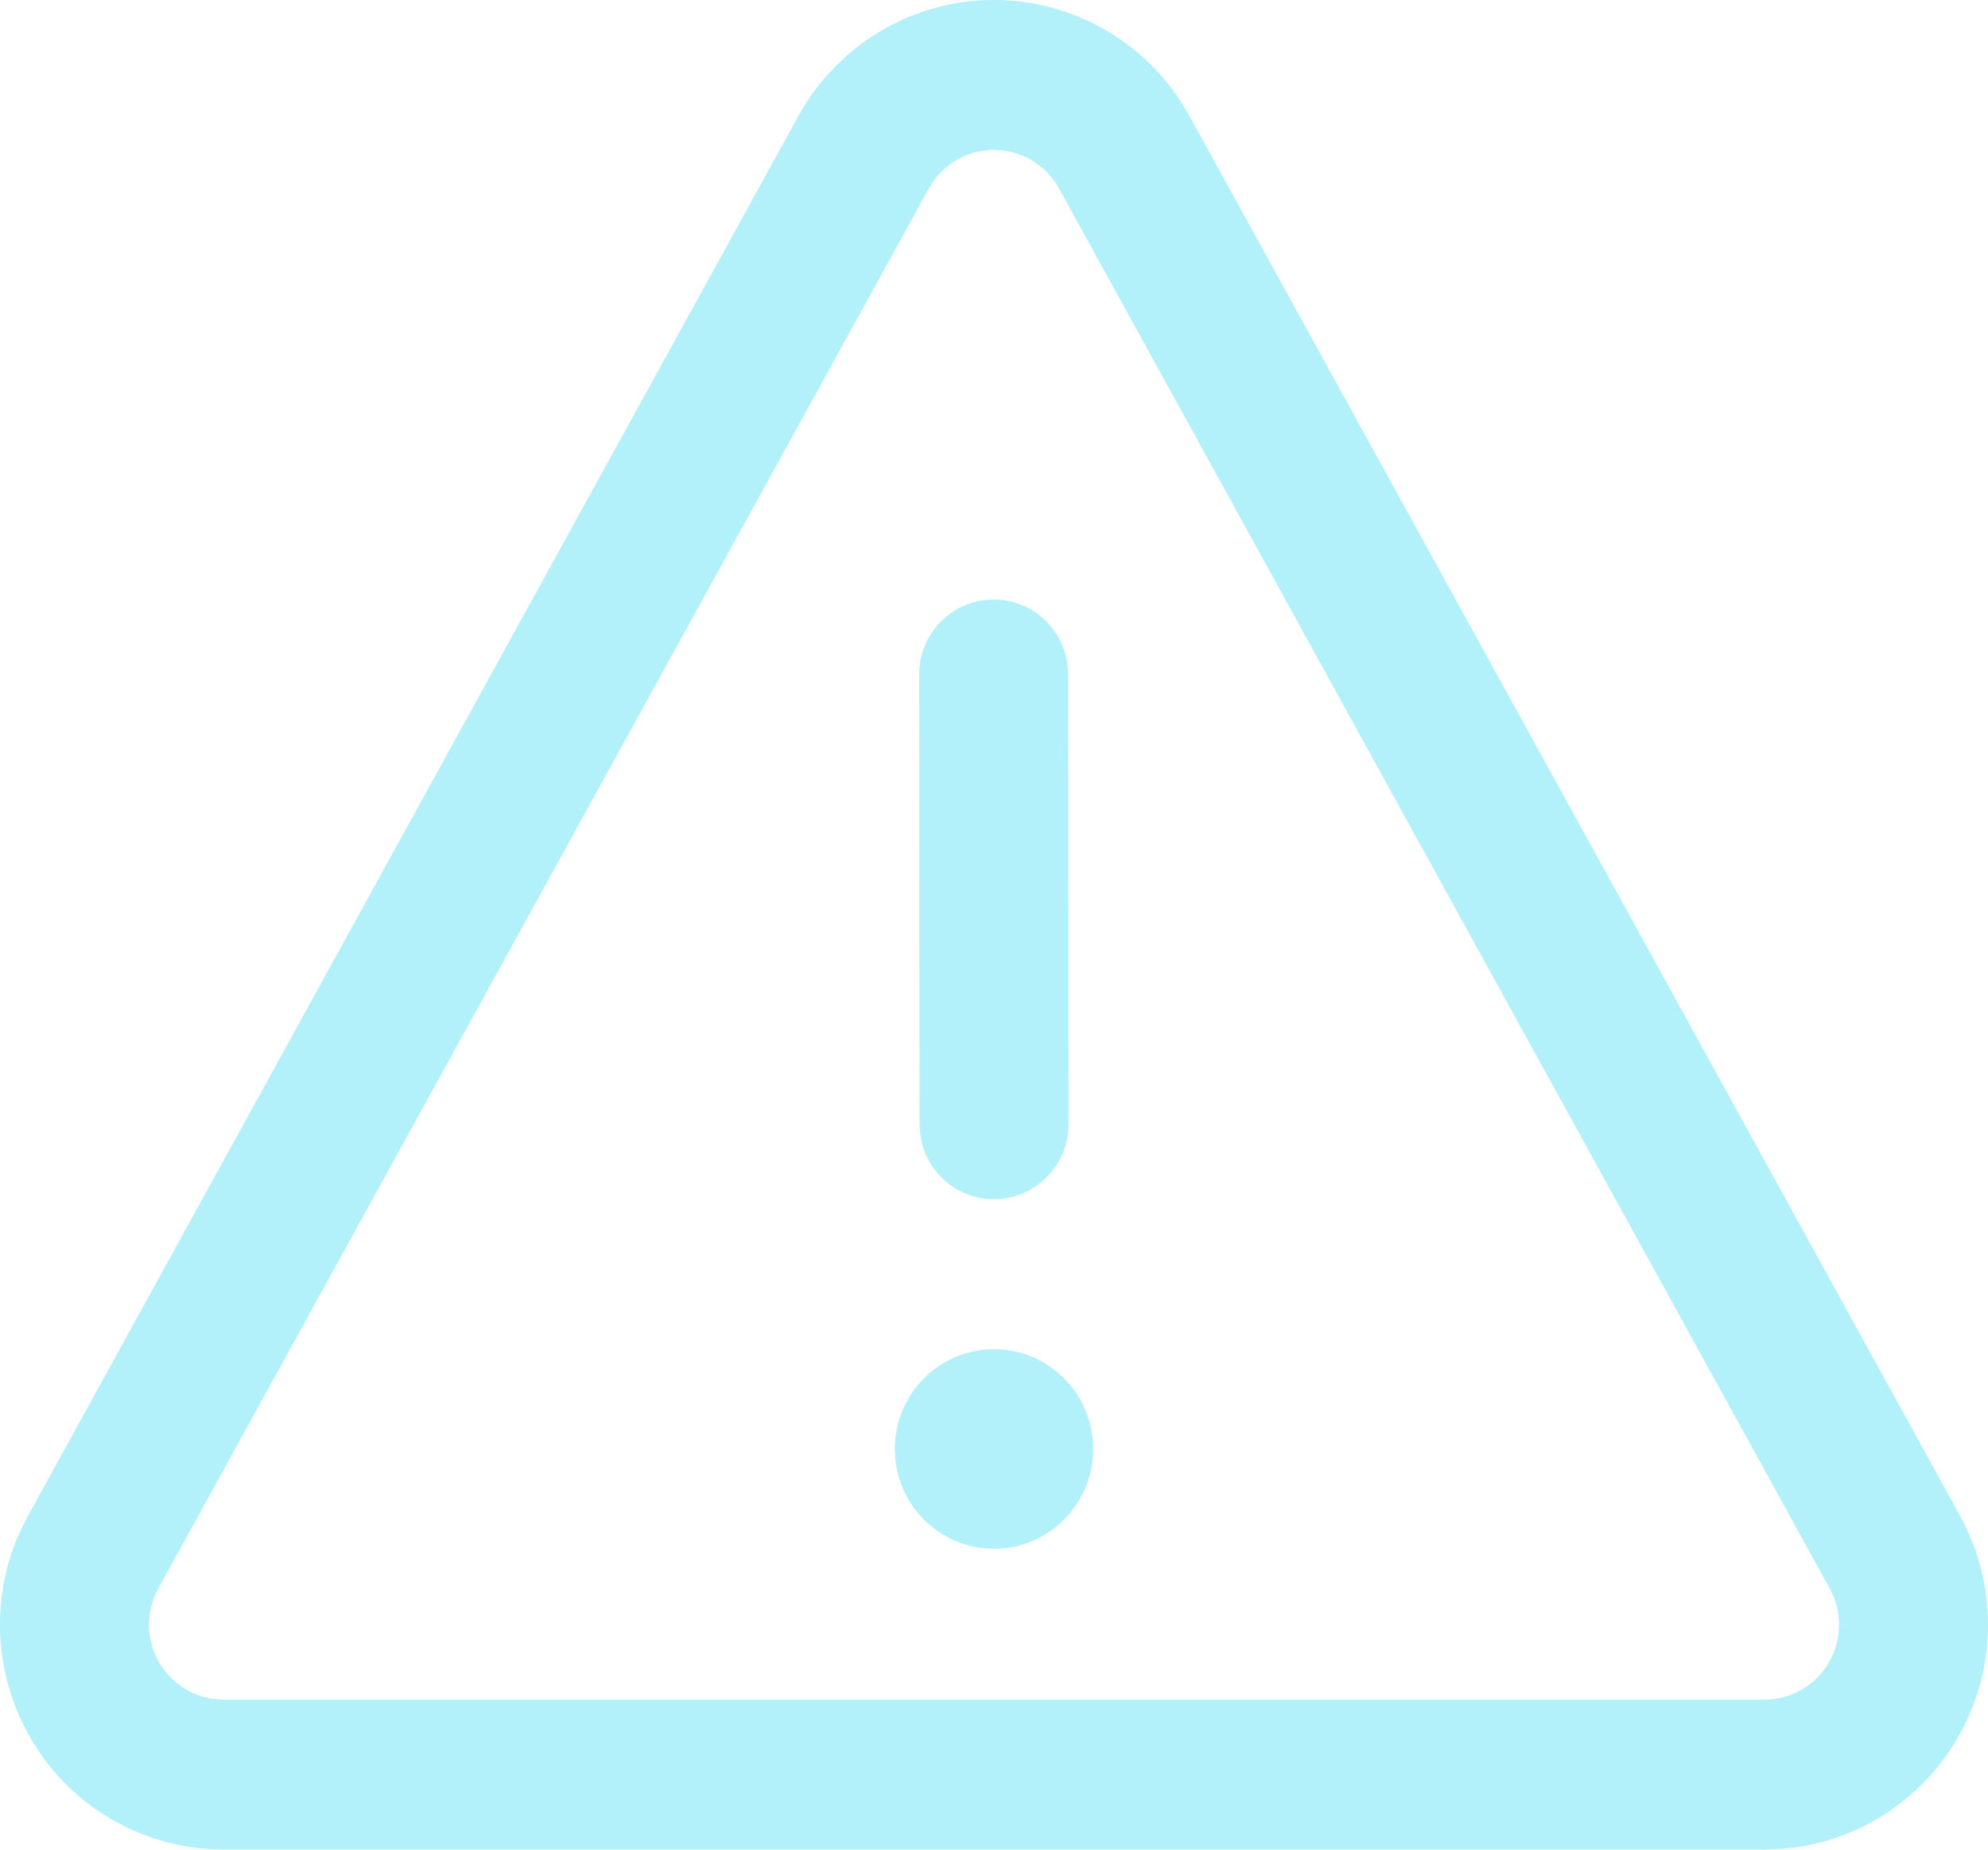
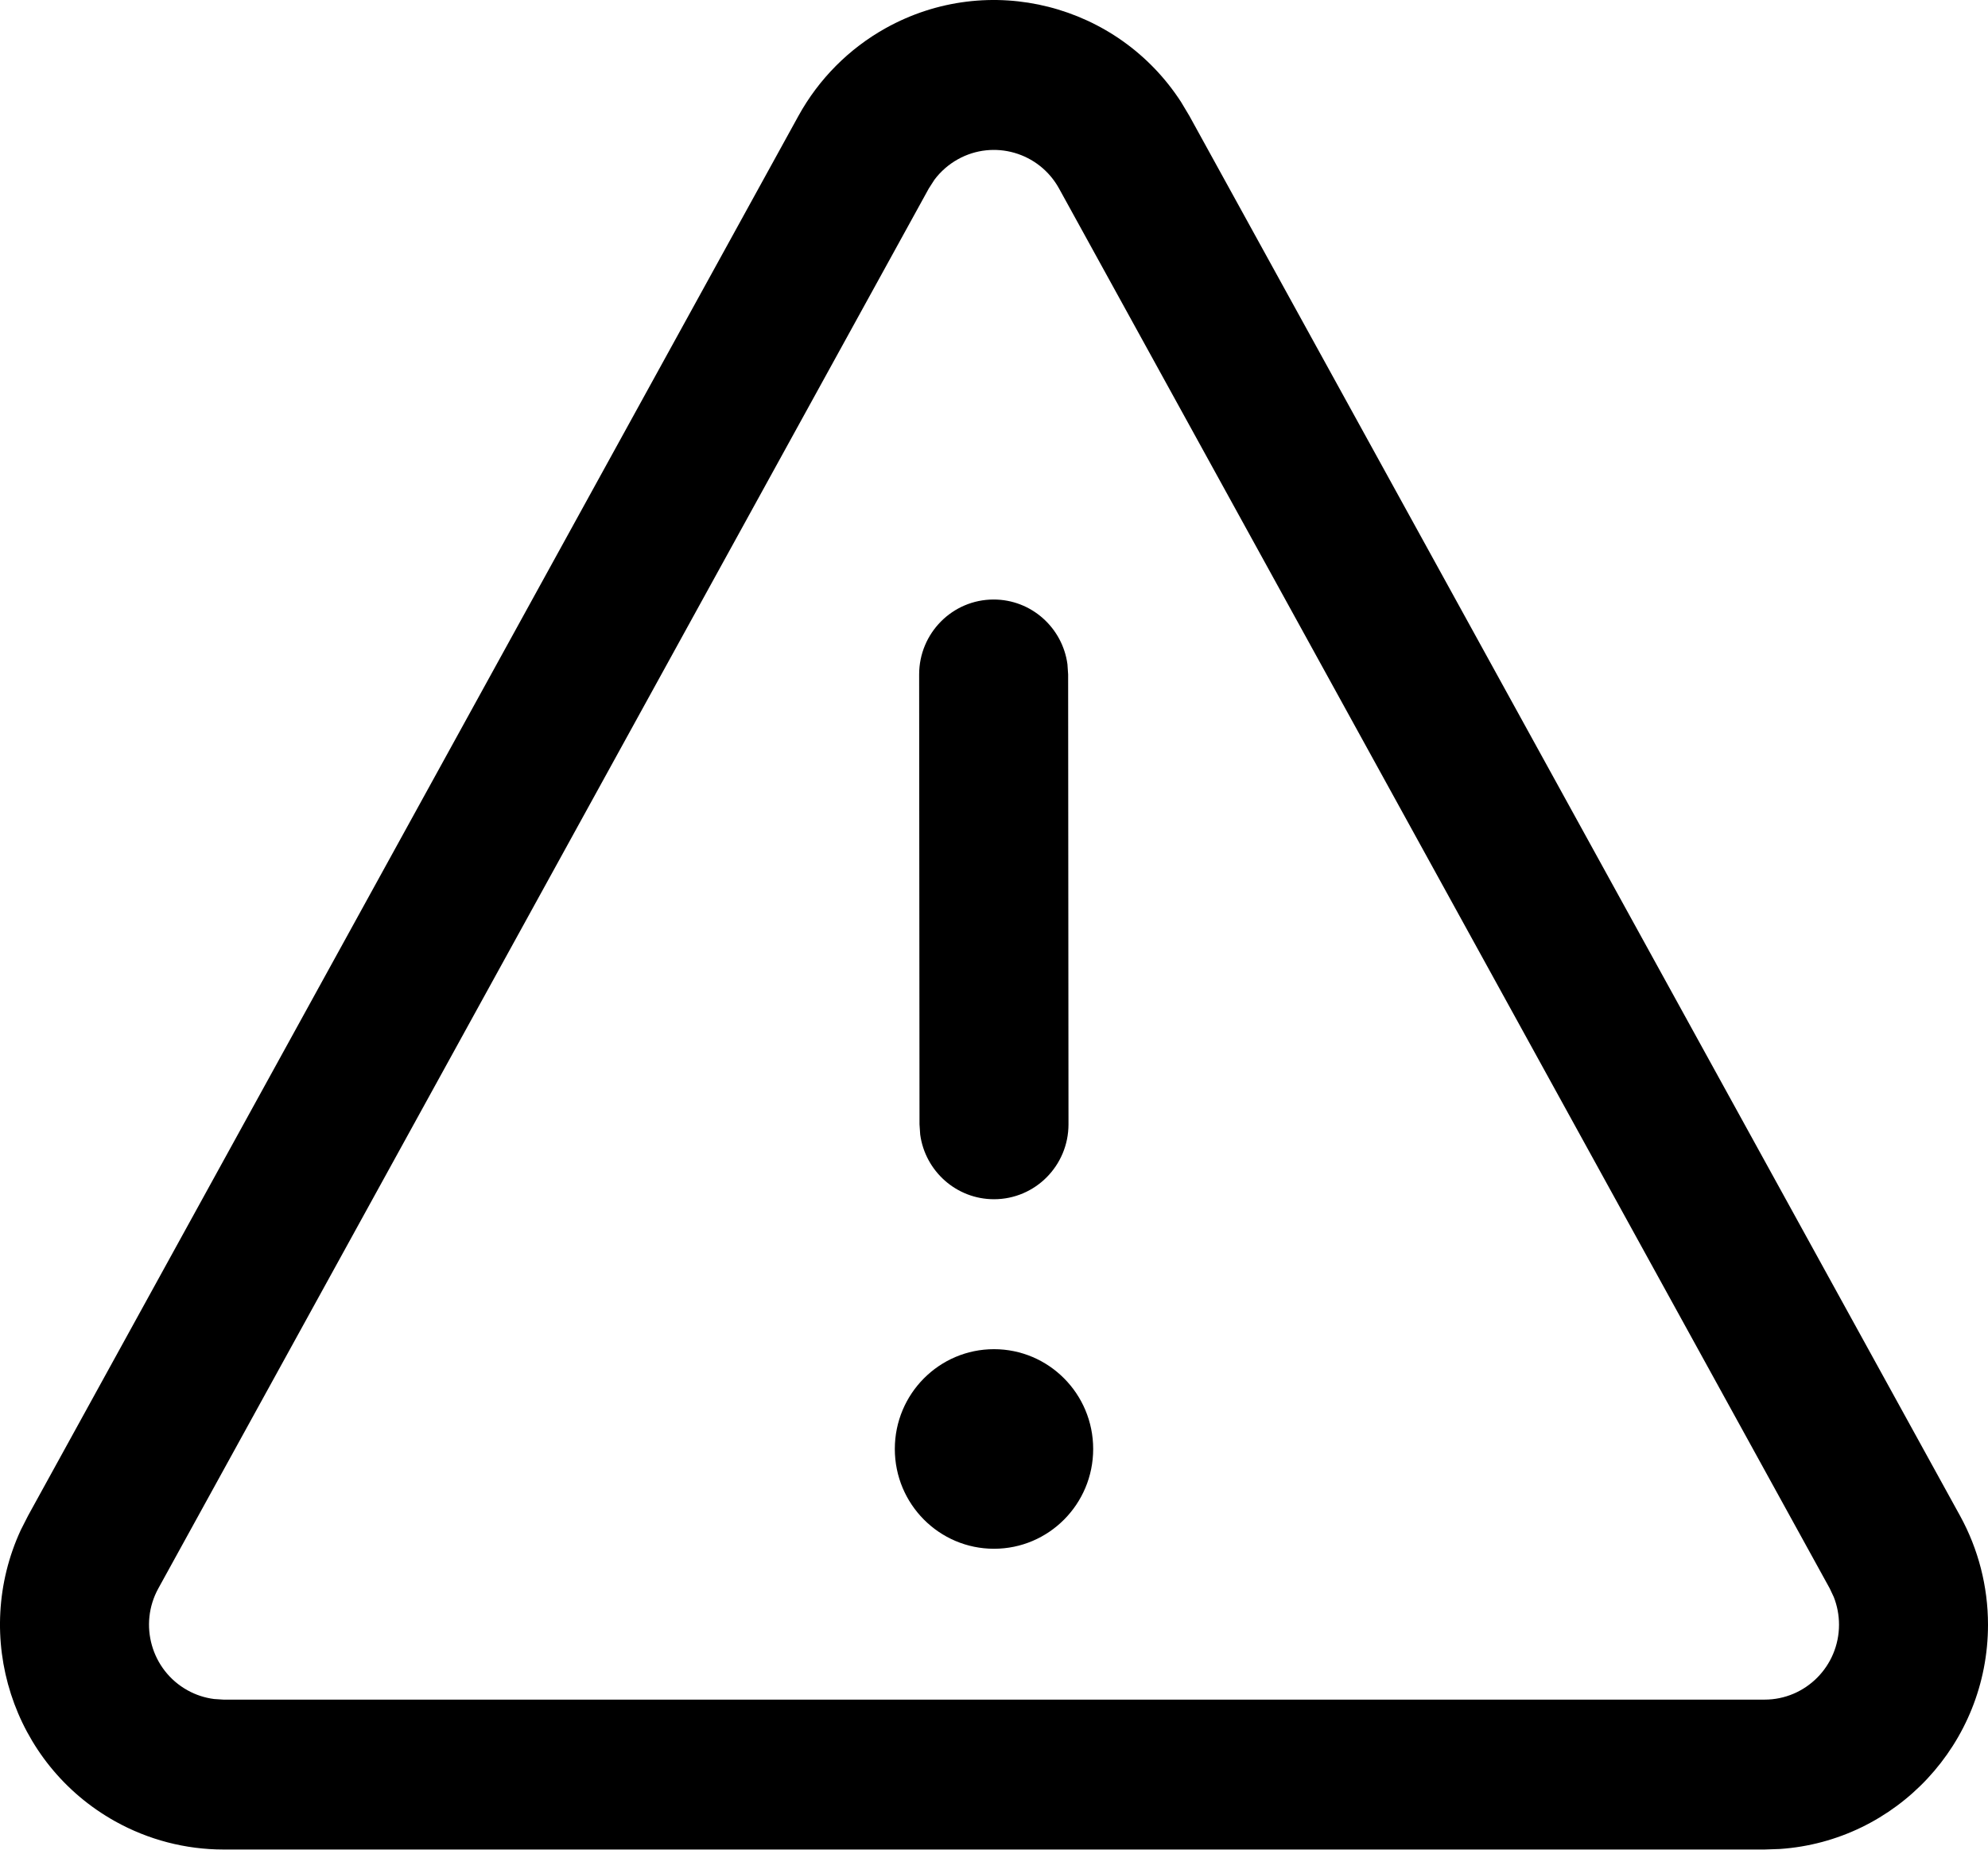
<svg xmlns="http://www.w3.org/2000/svg" width="72" height="67" viewBox="0 0 72 67" fill="none">
-   <path d="M32.075 1.021C35.816 -1.063 40.485 0.148 42.779 3.701L43.077 4.2L70.987 54.909C71.651 56.116 72 57.474 72 58.855C72 63.166 68.672 66.695 64.461 66.981L63.907 67H8.095C6.723 67 5.374 66.649 4.174 65.981C0.434 63.896 -1.023 59.27 0.752 55.428L1.015 54.91L28.916 4.201C29.652 2.864 30.747 1.762 32.075 1.021ZM66.267 57.54L38.357 6.831C37.635 5.519 35.993 5.045 34.69 5.771C34.358 5.956 34.069 6.209 33.842 6.512L33.637 6.831L5.735 57.54C5.013 58.852 5.485 60.504 6.788 61.23C7.088 61.398 7.416 61.505 7.754 61.548L8.095 61.57H63.907C65.396 61.57 66.604 60.355 66.604 58.855C66.604 58.51 66.539 58.169 66.413 57.85L66.267 57.54L38.357 6.831L66.267 57.54ZM36 48.875C37.984 48.875 39.592 50.494 39.592 52.49C39.592 54.487 37.984 56.105 36 56.105C34.016 56.105 32.408 54.487 32.408 52.49C32.408 50.494 34.016 48.875 36 48.875ZM35.985 21.718C37.351 21.717 38.48 22.737 38.66 24.062L38.685 24.431L38.698 40.726C38.699 42.226 37.492 43.442 36.002 43.443C34.637 43.444 33.507 42.424 33.327 41.099L33.302 40.73L33.289 24.435C33.288 22.936 34.495 21.719 35.985 21.718Z" fill="#B2F0FA" />
+   <path d="M32.075 1.021C35.816 -1.063 40.485 0.148 42.779 3.701L43.077 4.2L70.987 54.909C71.651 56.116 72 57.474 72 58.855C72 63.166 68.672 66.695 64.461 66.981L63.907 67H8.095C6.723 67 5.374 66.649 4.174 65.981C0.434 63.896 -1.023 59.27 0.752 55.428L1.015 54.91L28.916 4.201C29.652 2.864 30.747 1.762 32.075 1.021ZM66.267 57.54L38.357 6.831C37.635 5.519 35.993 5.045 34.69 5.771C34.358 5.956 34.069 6.209 33.842 6.512L33.637 6.831L5.735 57.54C5.013 58.852 5.485 60.504 6.788 61.23C7.088 61.398 7.416 61.505 7.754 61.548L8.095 61.57H63.907C65.396 61.57 66.604 60.355 66.604 58.855C66.604 58.51 66.539 58.169 66.413 57.85L66.267 57.54L38.357 6.831L66.267 57.54ZM36 48.875C37.984 48.875 39.592 50.494 39.592 52.49C39.592 54.487 37.984 56.105 36 56.105C34.016 56.105 32.408 54.487 32.408 52.49C32.408 50.494 34.016 48.875 36 48.875ZM35.985 21.718C37.351 21.717 38.48 22.737 38.66 24.062L38.685 24.431L38.698 40.726C38.699 42.226 37.492 43.442 36.002 43.443C34.637 43.444 33.507 42.424 33.327 41.099L33.302 40.73L33.289 24.435C33.288 22.936 34.495 21.719 35.985 21.718Z" fill="#000" />
</svg>
